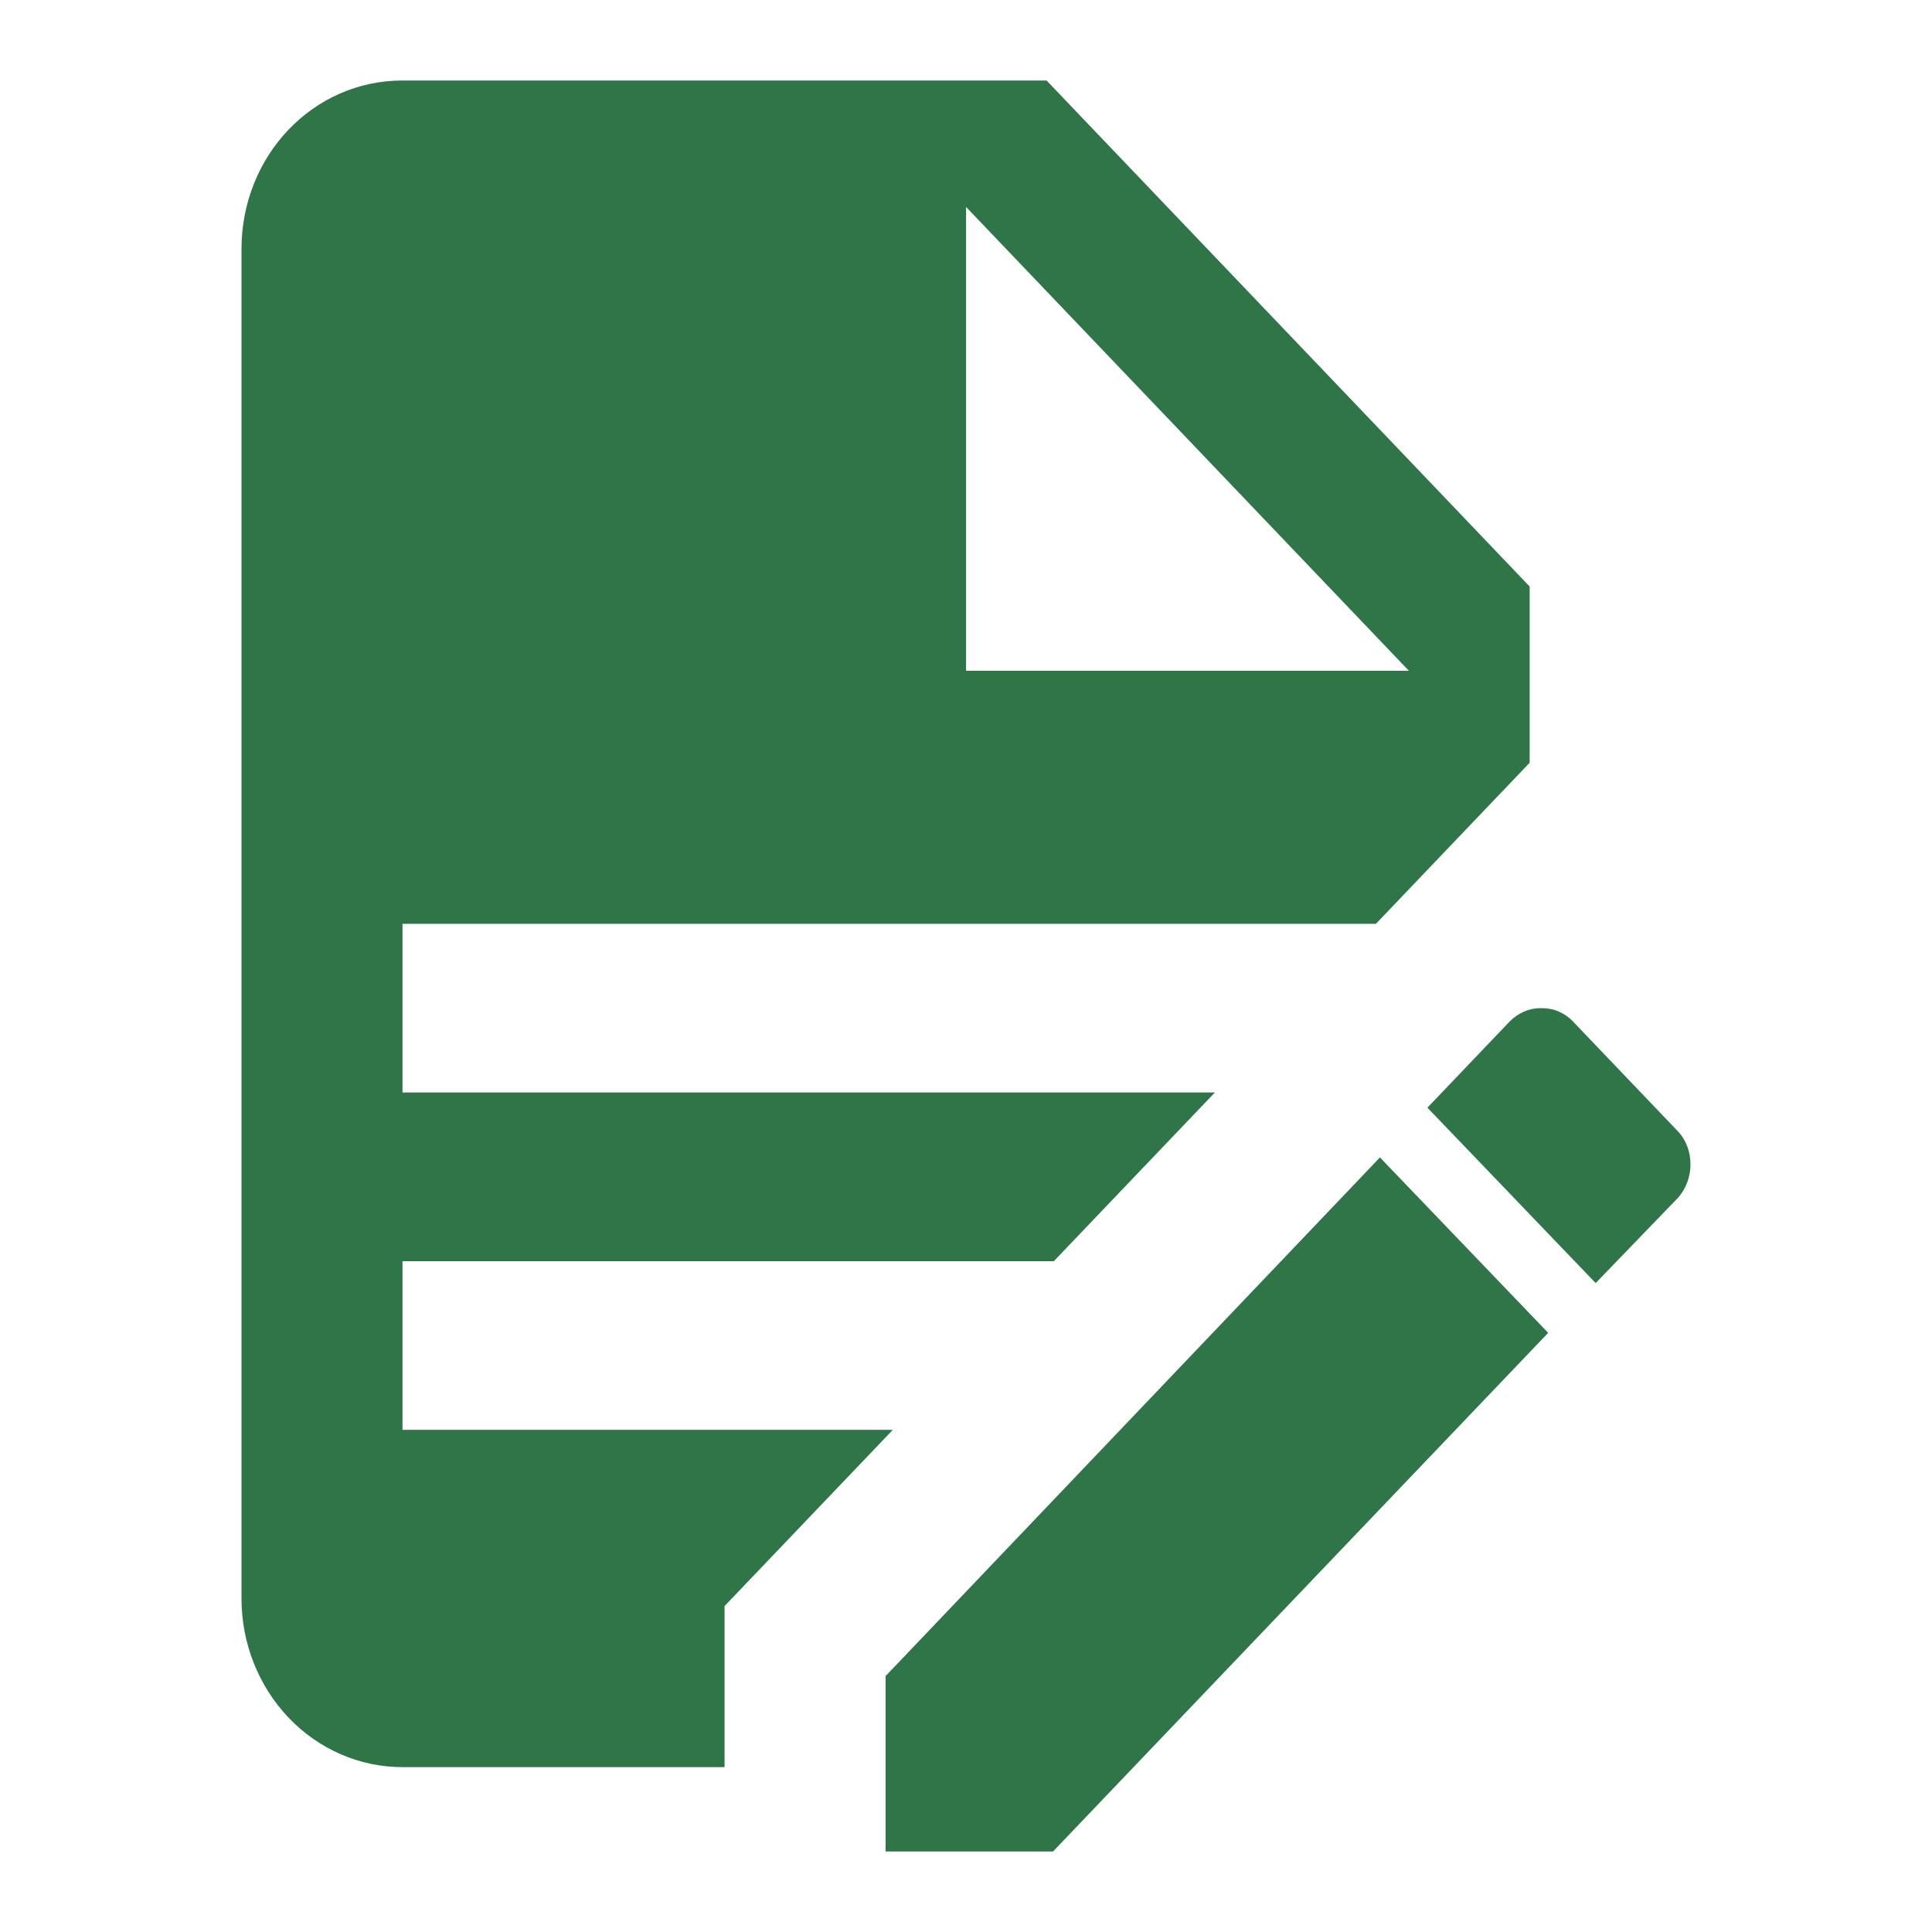
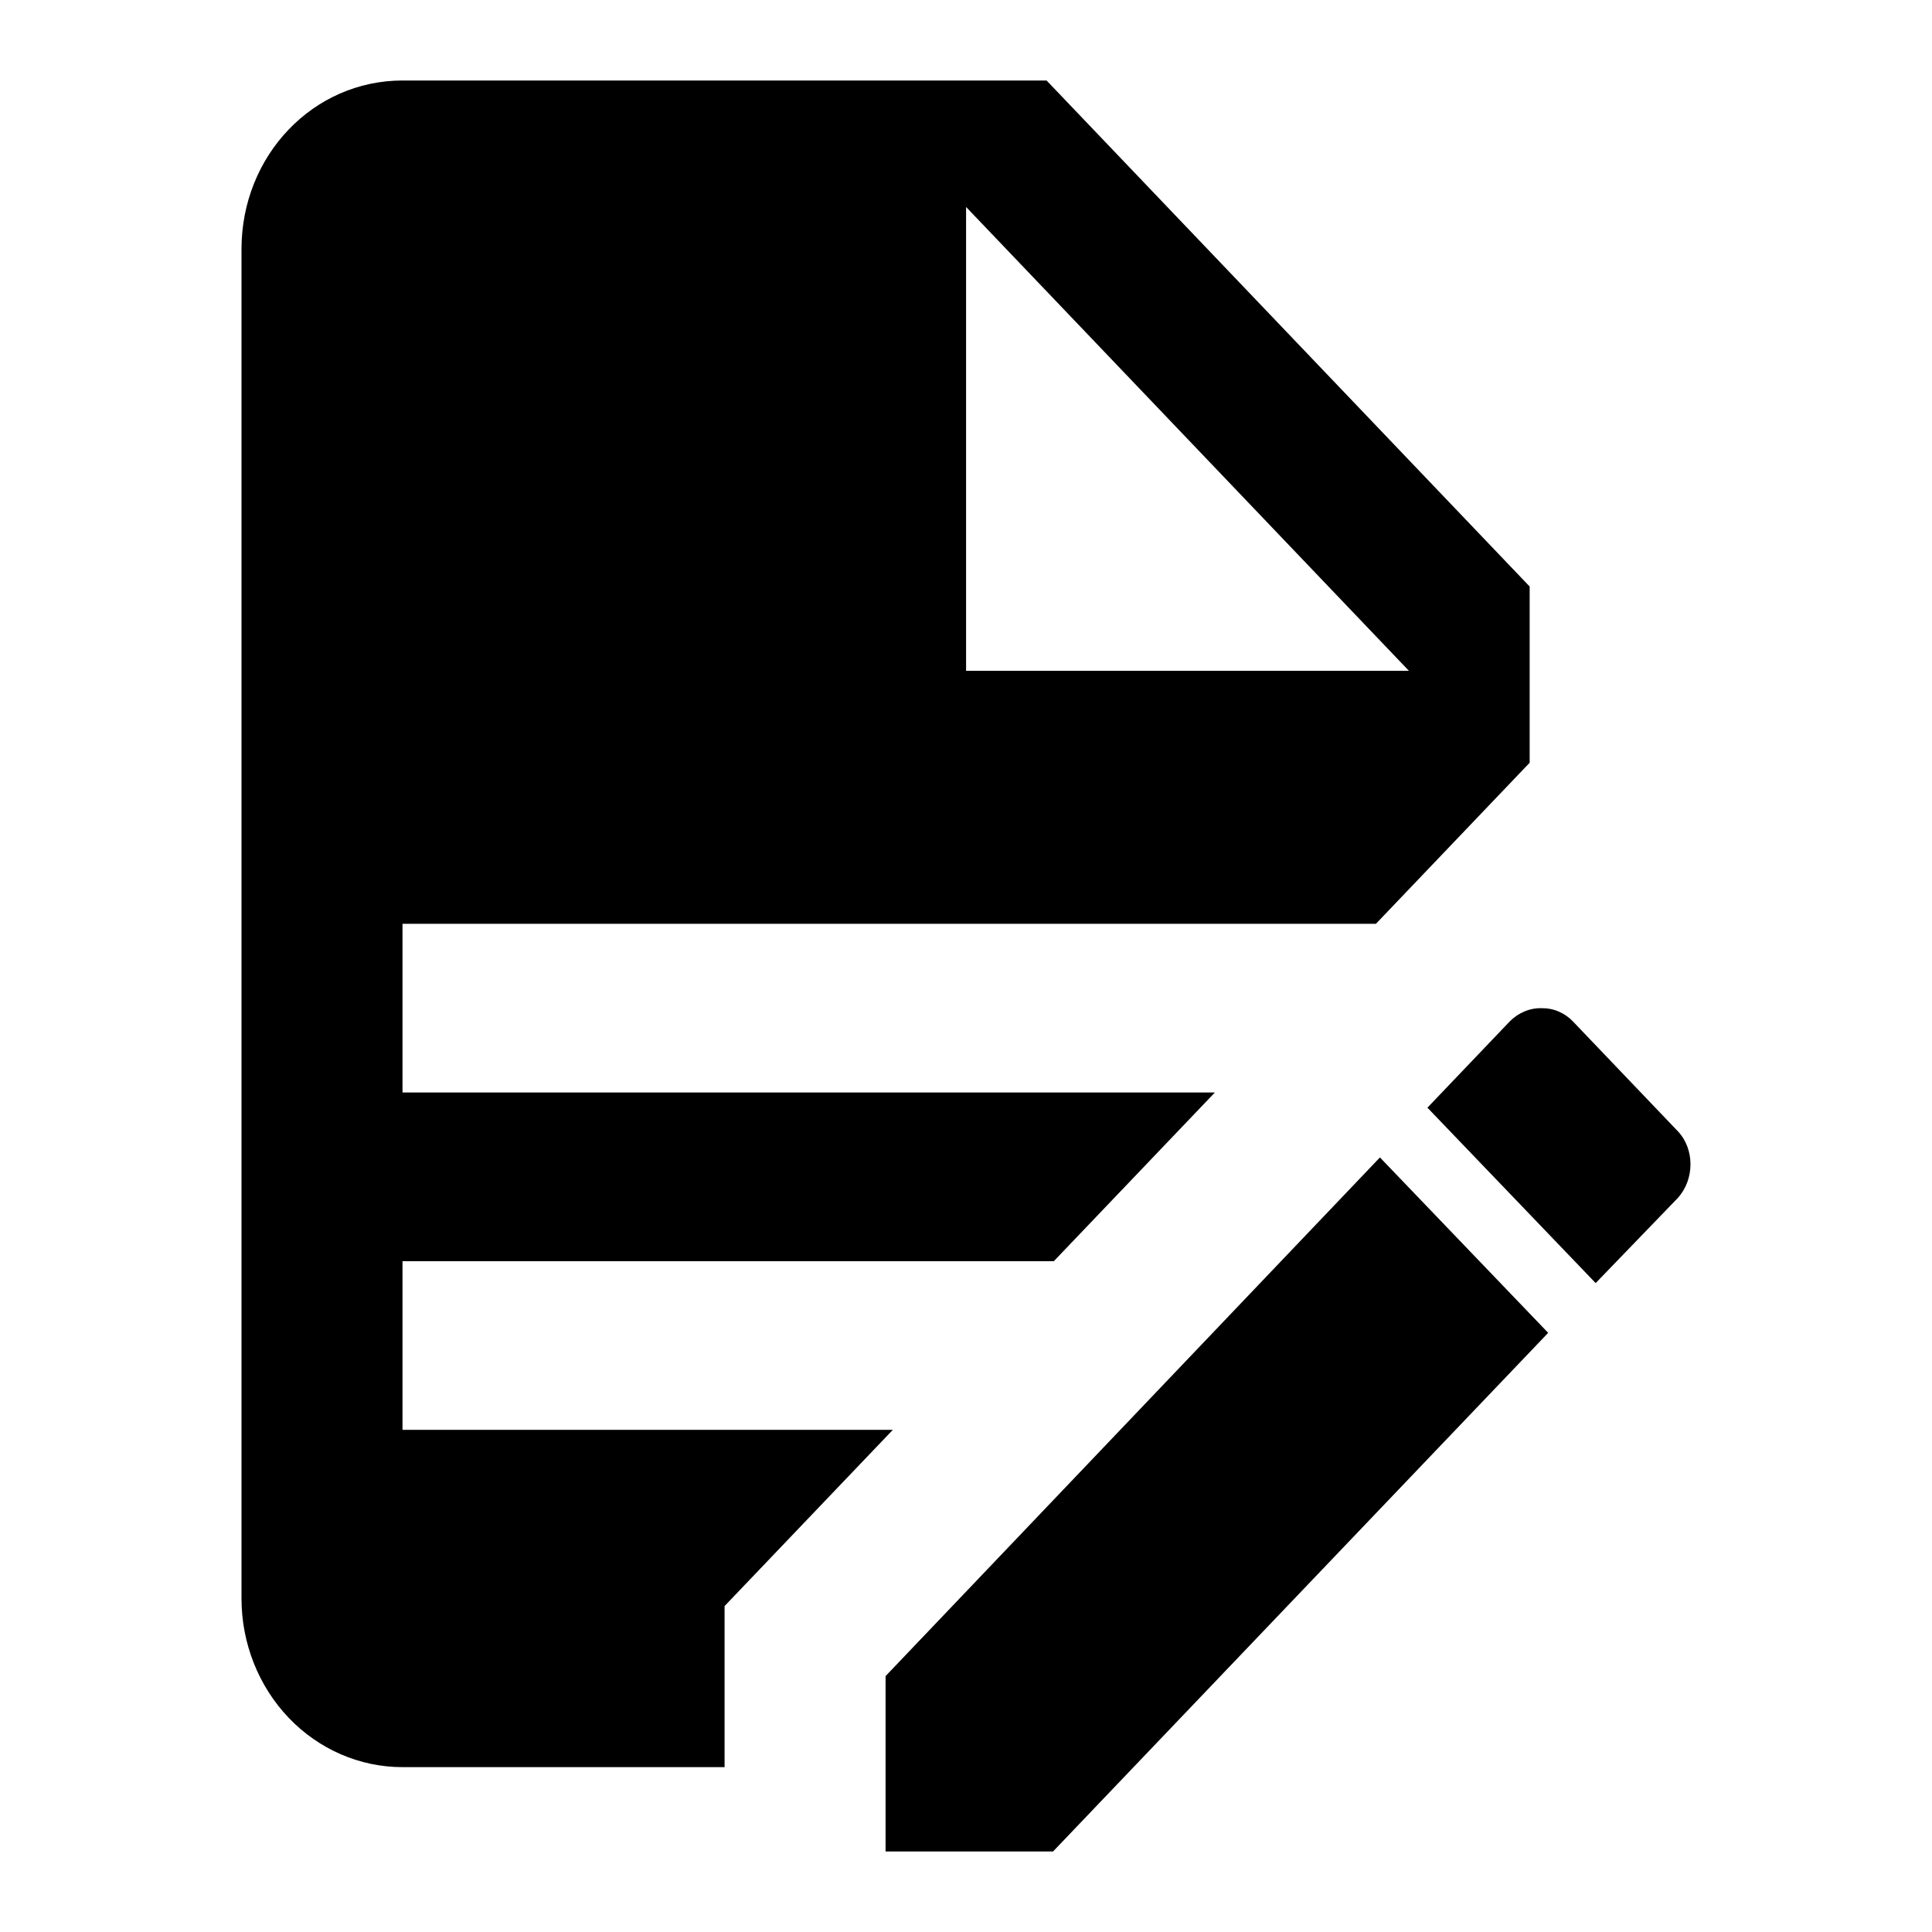
- <svg xmlns="http://www.w3.org/2000/svg" width="24" height="24" viewBox="0 0 24 24" fill="none">
-   <path d="M5 1C3.89 1 3 1.932 3 3.095V19.857C3 20.413 3.211 20.946 3.586 21.339C3.961 21.732 4.47 21.952 5 21.952H9.001V19.951L11.091 17.762H5V15.667H13.091L15.092 13.571H5V11.476H17.092L19.002 9.475V7.286L13.001 1H5ZM12.001 2.571L17.502 8.333H12.001V2.571ZM19.152 12.524C19.078 12.522 19.005 12.536 18.936 12.565C18.867 12.594 18.805 12.637 18.752 12.691L17.732 13.76L19.822 15.939L20.843 14.881C21.052 14.65 21.052 14.273 20.843 14.053L19.542 12.691C19.491 12.637 19.43 12.595 19.363 12.566C19.297 12.537 19.225 12.523 19.152 12.524ZM17.142 14.378L11.001 20.821V23H13.081L19.232 16.557L17.142 14.378Z" fill="#2F7548" />
+ <svg xmlns="http://www.w3.org/2000/svg" viewBox="0 0 24 24" fill="currentColor">
+   <path d="M5 1C3.89 1 3 1.932 3 3.095V19.857C3 20.413 3.211 20.946 3.586 21.339C3.961 21.732 4.47 21.952 5 21.952H9.001V19.951L11.091 17.762H5V15.667H13.091L15.092 13.571H5V11.476H17.092L19.002 9.475V7.286L13.001 1H5ZM12.001 2.571L17.502 8.333H12.001V2.571ZM19.152 12.524C19.078 12.522 19.005 12.536 18.936 12.565C18.867 12.594 18.805 12.637 18.752 12.691L17.732 13.76L19.822 15.939L20.843 14.881C21.052 14.65 21.052 14.273 20.843 14.053L19.542 12.691C19.491 12.637 19.43 12.595 19.363 12.566C19.297 12.537 19.225 12.523 19.152 12.524ZM17.142 14.378L11.001 20.821V23H13.081L19.232 16.557L17.142 14.378Z" fill="currentColor" />
</svg>
